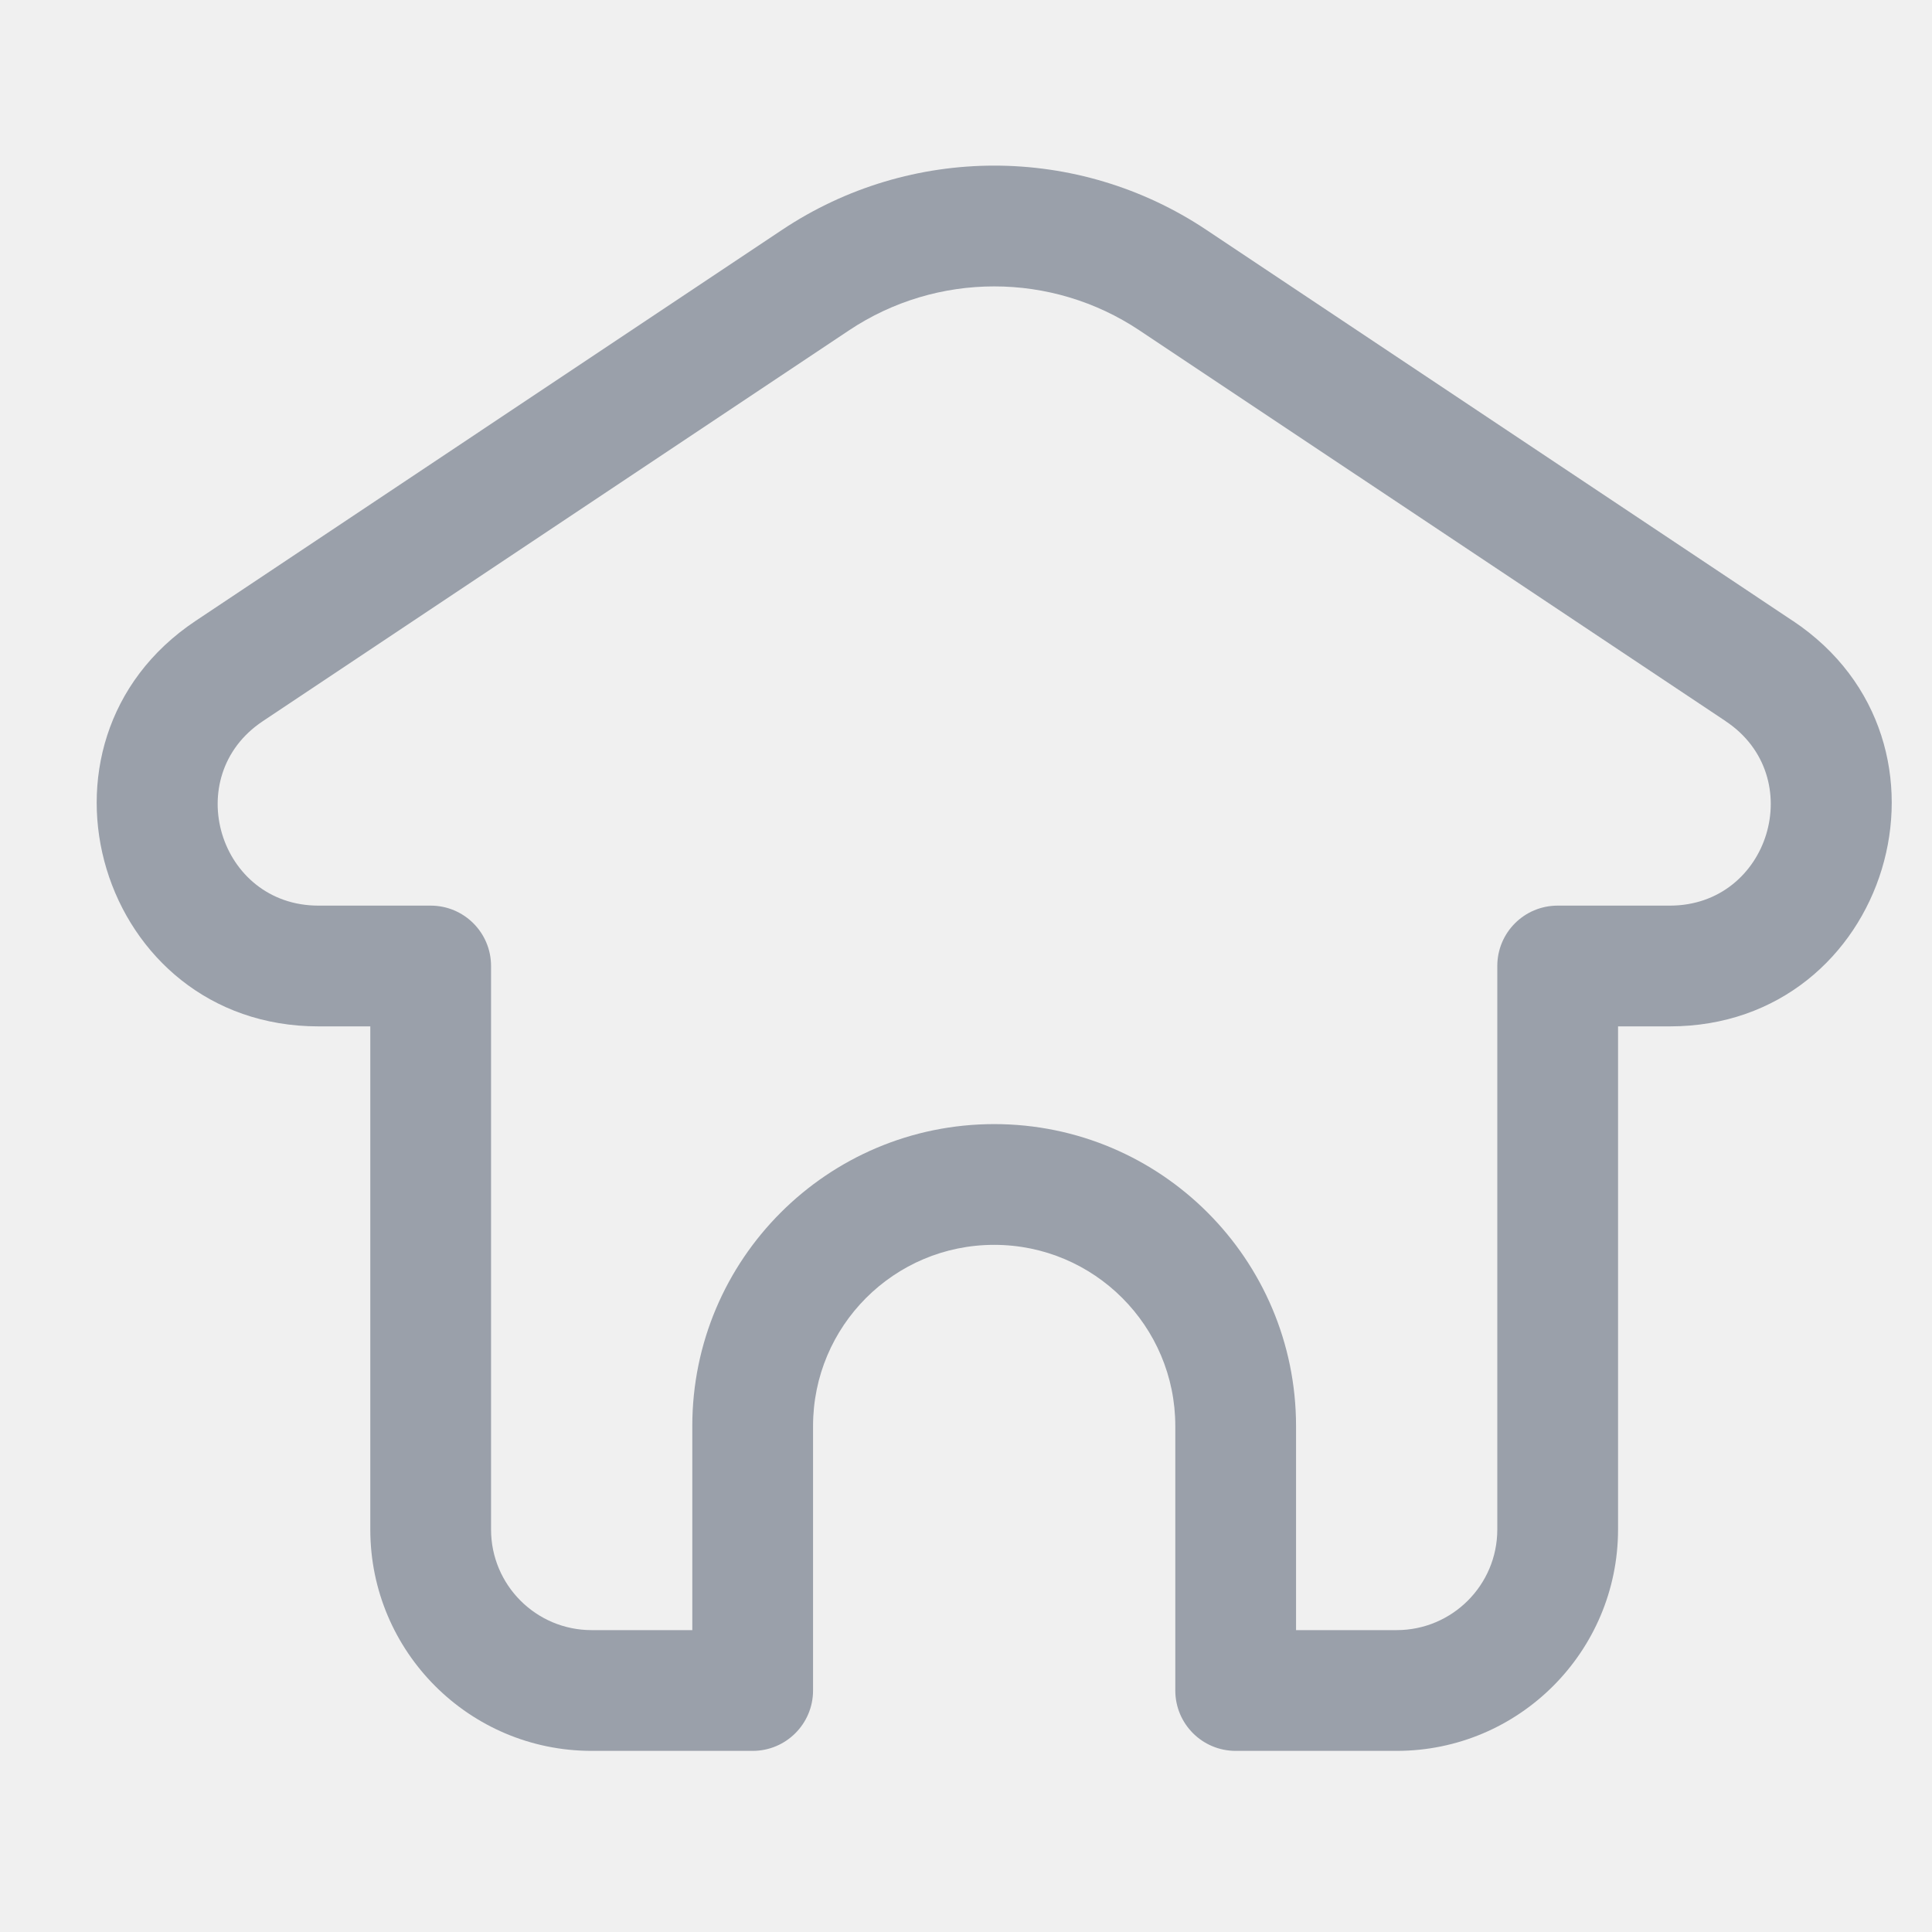
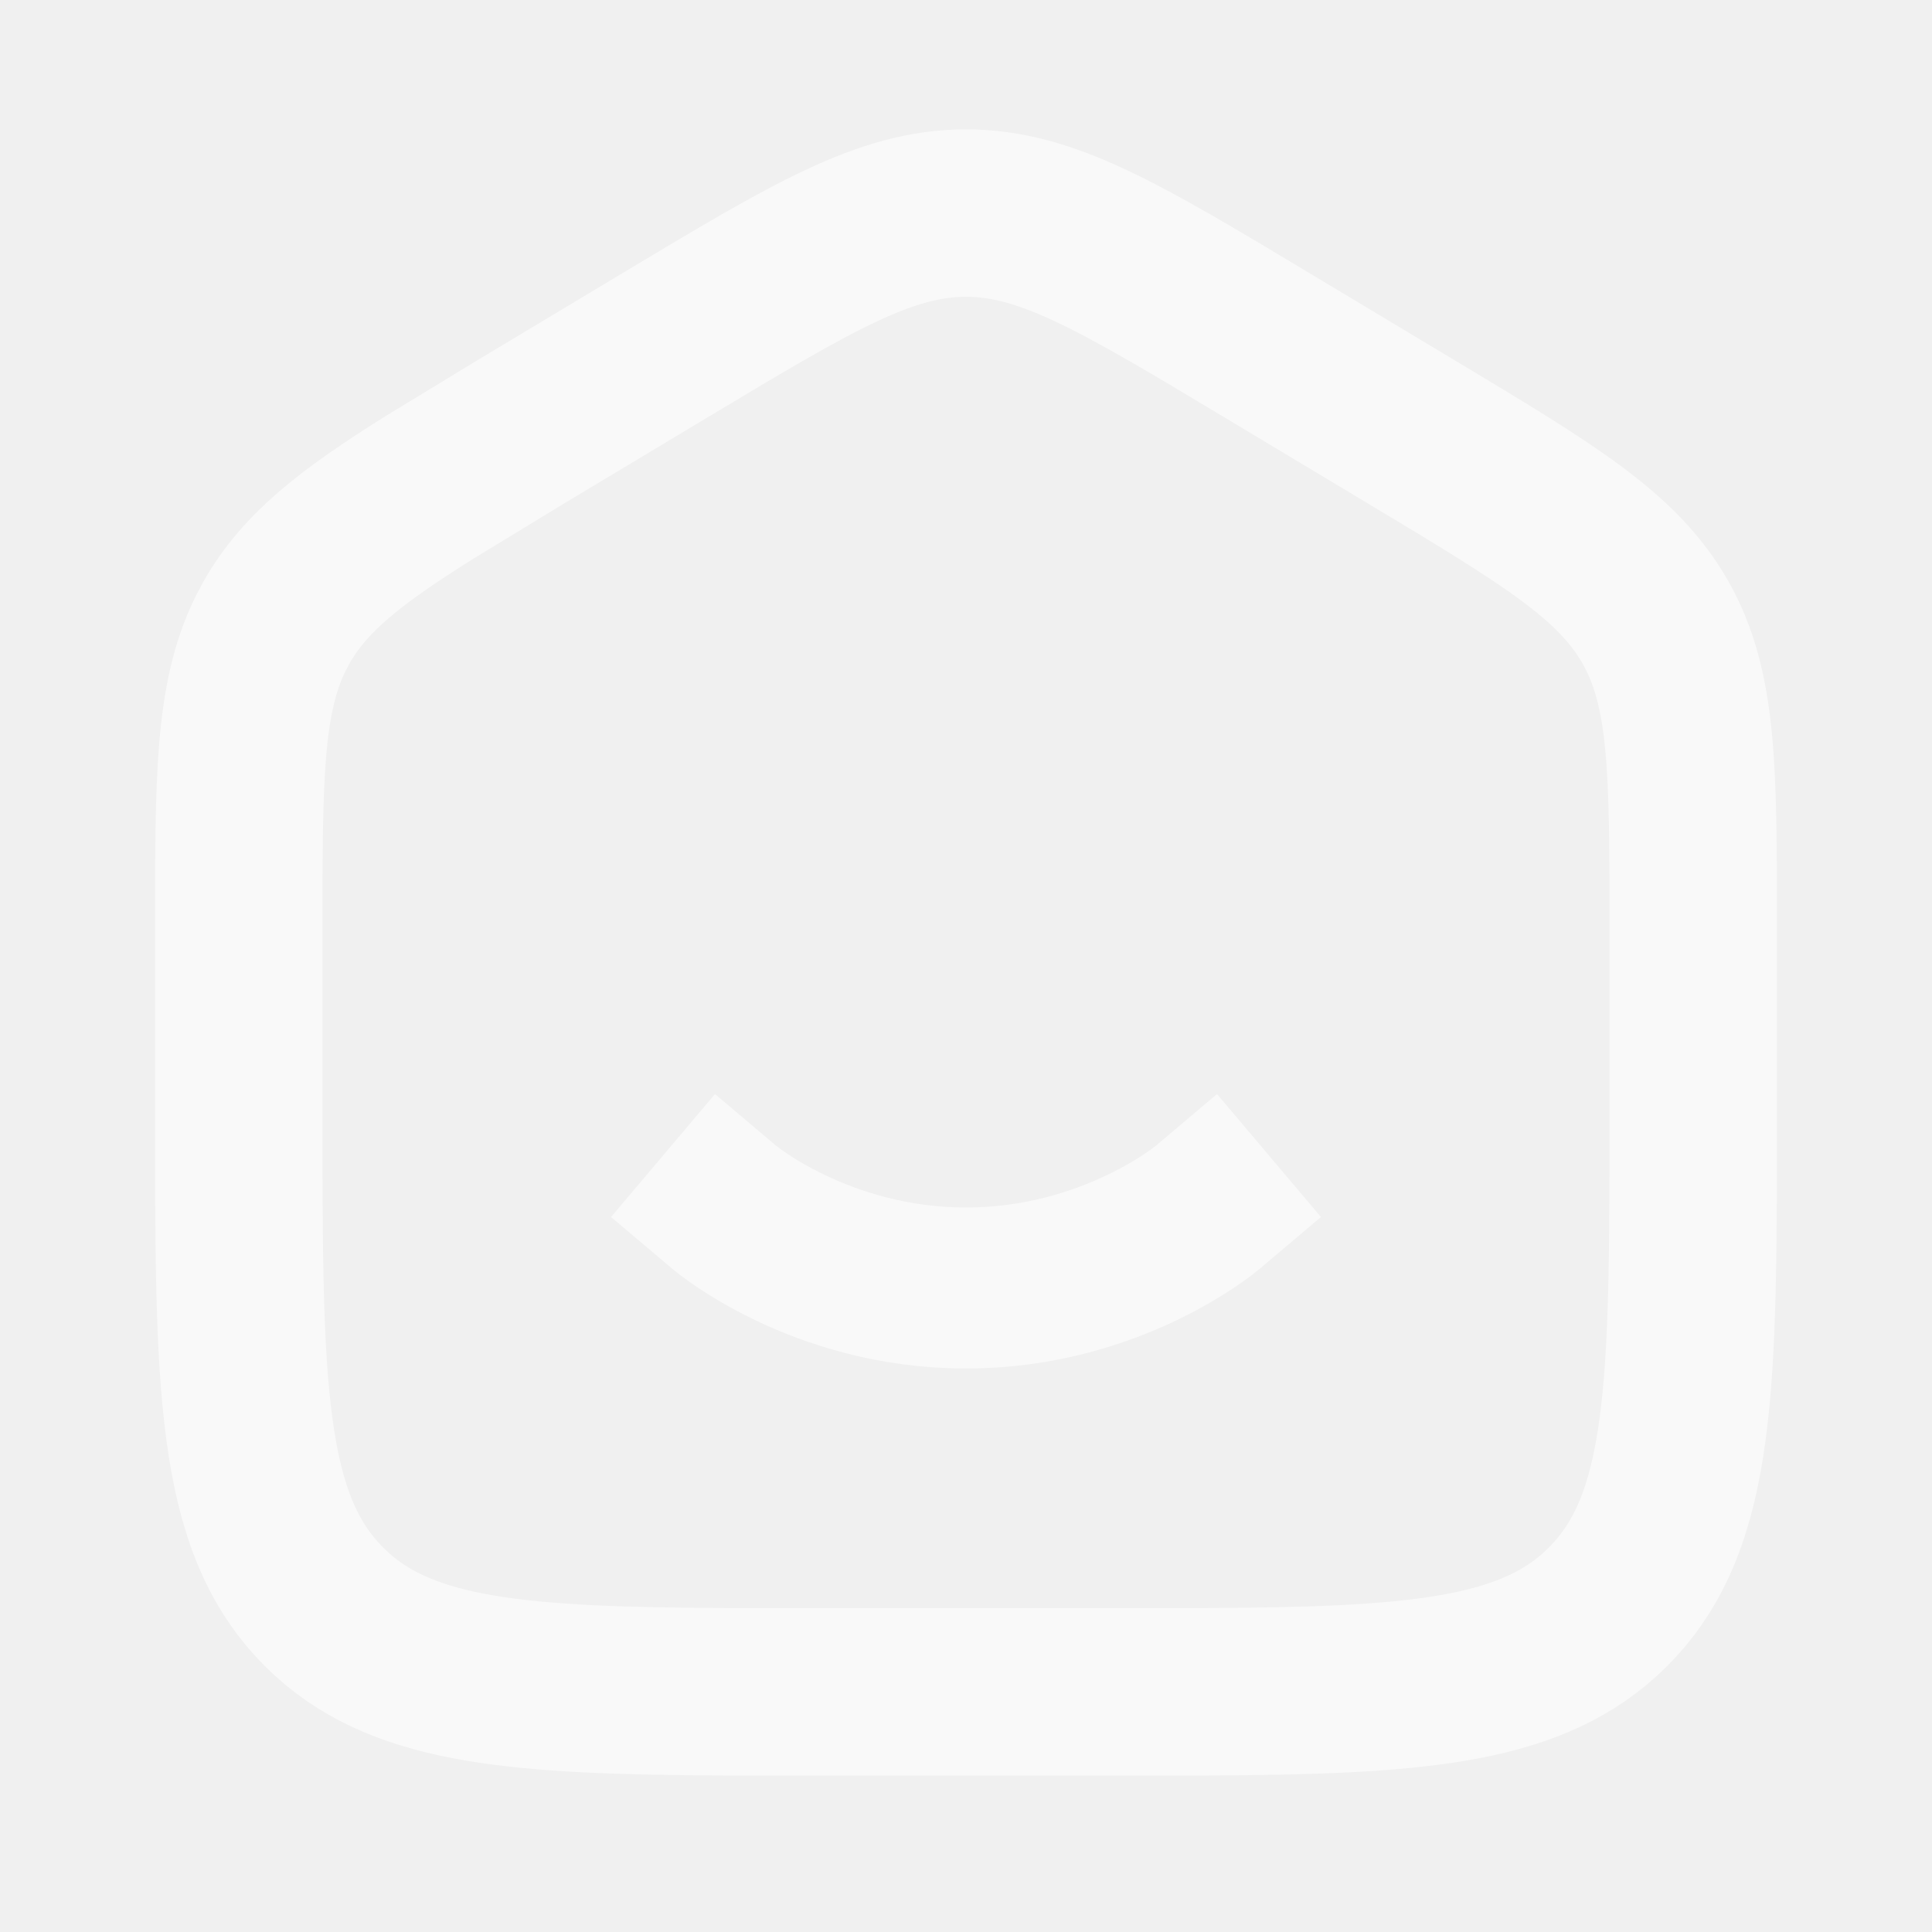
<svg xmlns="http://www.w3.org/2000/svg" width="24" height="24" viewBox="0 0 24 24" fill="none">
-   <path d="M10.132 3.479L9.716 2.855L9.716 2.855L10.132 3.479ZM14.569 3.479L14.153 4.103L14.153 4.103L14.569 3.479ZM21.855 8.336L22.271 7.712L22.27 7.712L21.855 8.336ZM20.745 12V12.75H20.745L20.745 12ZM19.35 12V11.25C18.935 11.25 18.6 11.585 18.6 12H19.35ZM19.35 19L20.1 19V19H19.35ZM17.35 21V21.75H17.35L17.35 21ZM15.35 21H14.6C14.6 21.414 14.935 21.75 15.35 21.75V21ZM15.35 17.715H16.1V17.715L15.35 17.715ZM12.35 14.714V13.964H12.35L12.35 14.714ZM9.35 17.715L8.6 17.715V17.715H9.35ZM9.35 21V21.75C9.764 21.75 10.1 21.414 10.1 21H9.35ZM7.35 21L7.35 21.75H7.35V21ZM5.35 19H4.6V19L5.35 19ZM5.35 12H6.1C6.1 11.585 5.764 11.25 5.35 11.25V12ZM2.847 8.336L2.431 7.712L2.431 7.712L2.847 8.336ZM10.132 3.479L10.548 4.103C11.639 3.376 13.062 3.376 14.153 4.103L14.569 3.479L14.985 2.855C13.39 1.791 11.311 1.792 9.716 2.855L10.132 3.479ZM14.569 3.479L14.153 4.103L21.439 8.96L21.855 8.336L22.27 7.712L14.985 2.855L14.569 3.479ZM21.855 8.336L21.438 8.96C22.467 9.646 21.982 11.249 20.745 11.25L20.745 12L20.745 12.75C23.465 12.749 24.534 9.221 22.271 7.712L21.855 8.336ZM20.745 12V11.25H19.35V12V12.75H20.745V12ZM19.35 12H18.6V19H19.35H20.1V12H19.35ZM19.35 19L18.6 19C18.6 19.69 18.04 20.25 17.349 20.25L17.35 21L17.35 21.75C18.868 21.75 20.099 20.518 20.1 19L19.35 19ZM17.35 21V20.25H15.35V21V21.75H17.35V21ZM15.35 21H16.1V17.715H15.35H14.6V21H15.35ZM15.35 17.715L16.1 17.715C16.099 15.644 14.421 13.964 12.35 13.964V14.714V15.464C13.592 15.464 14.6 16.472 14.6 17.715L15.35 17.715ZM12.35 14.714L12.35 13.964C10.279 13.965 8.6 15.644 8.6 17.715L9.35 17.715L10.1 17.715C10.1 16.472 11.107 15.464 12.35 15.464L12.35 14.714ZM9.35 17.715H8.6V21H9.35H10.1V17.715H9.35ZM9.35 21V20.25H7.35V21V21.75H9.35V21ZM7.35 21L7.35 20.25C6.659 20.25 6.1 19.69 6.1 19L5.35 19L4.6 19C4.6 20.518 5.831 21.75 7.35 21.75L7.35 21ZM5.35 19H6.1V12H5.35H4.6V19H5.35ZM5.35 12V11.25H3.956V12V12.75H5.35V12ZM3.956 12V11.25C2.719 11.25 2.234 9.646 3.263 8.96L2.847 8.336L2.431 7.712C0.167 9.221 1.235 12.75 3.956 12.75V12ZM2.847 8.336L3.263 8.96L10.548 4.103L10.132 3.479L9.716 2.855L2.431 7.712L2.847 8.336Z" fill="#9AA0AA" />
+   <path d="M10.193 21.017H13.807L15.007 21.016C17.536 21.002 18.947 20.894 19.875 20.056L19.975 19.96C21.034 18.901 21.034 17.197 21.034 13.79V11.559C21.034 9.56 21.034 8.56 20.565 7.732C20.096 6.904 19.239 6.389 17.525 5.361L15.719 4.277C13.907 3.19 13.001 2.647 12 2.647C10.999 2.647 10.093 3.19 8.281 4.277L6.475 5.361L5.343 6.05C4.357 6.667 3.787 7.111 3.435 7.732L3.352 7.89C2.966 8.69 2.966 9.685 2.966 11.559V11.559V13.79C2.966 17.197 2.966 18.901 4.025 19.96L4.125 20.056C5.053 20.894 6.464 21.002 8.993 21.016L10.193 21.017Z" stroke="#FFFFFF" stroke-opacity="0.6" stroke-width="2.08" />
+   <path d="M9 15C9 15 10.183 16 12 16C13.817 16 15 15 15 15" stroke="#FFFFFF" stroke-opacity="0.6" stroke-width="2" stroke-linecap="square" />
</svg>
